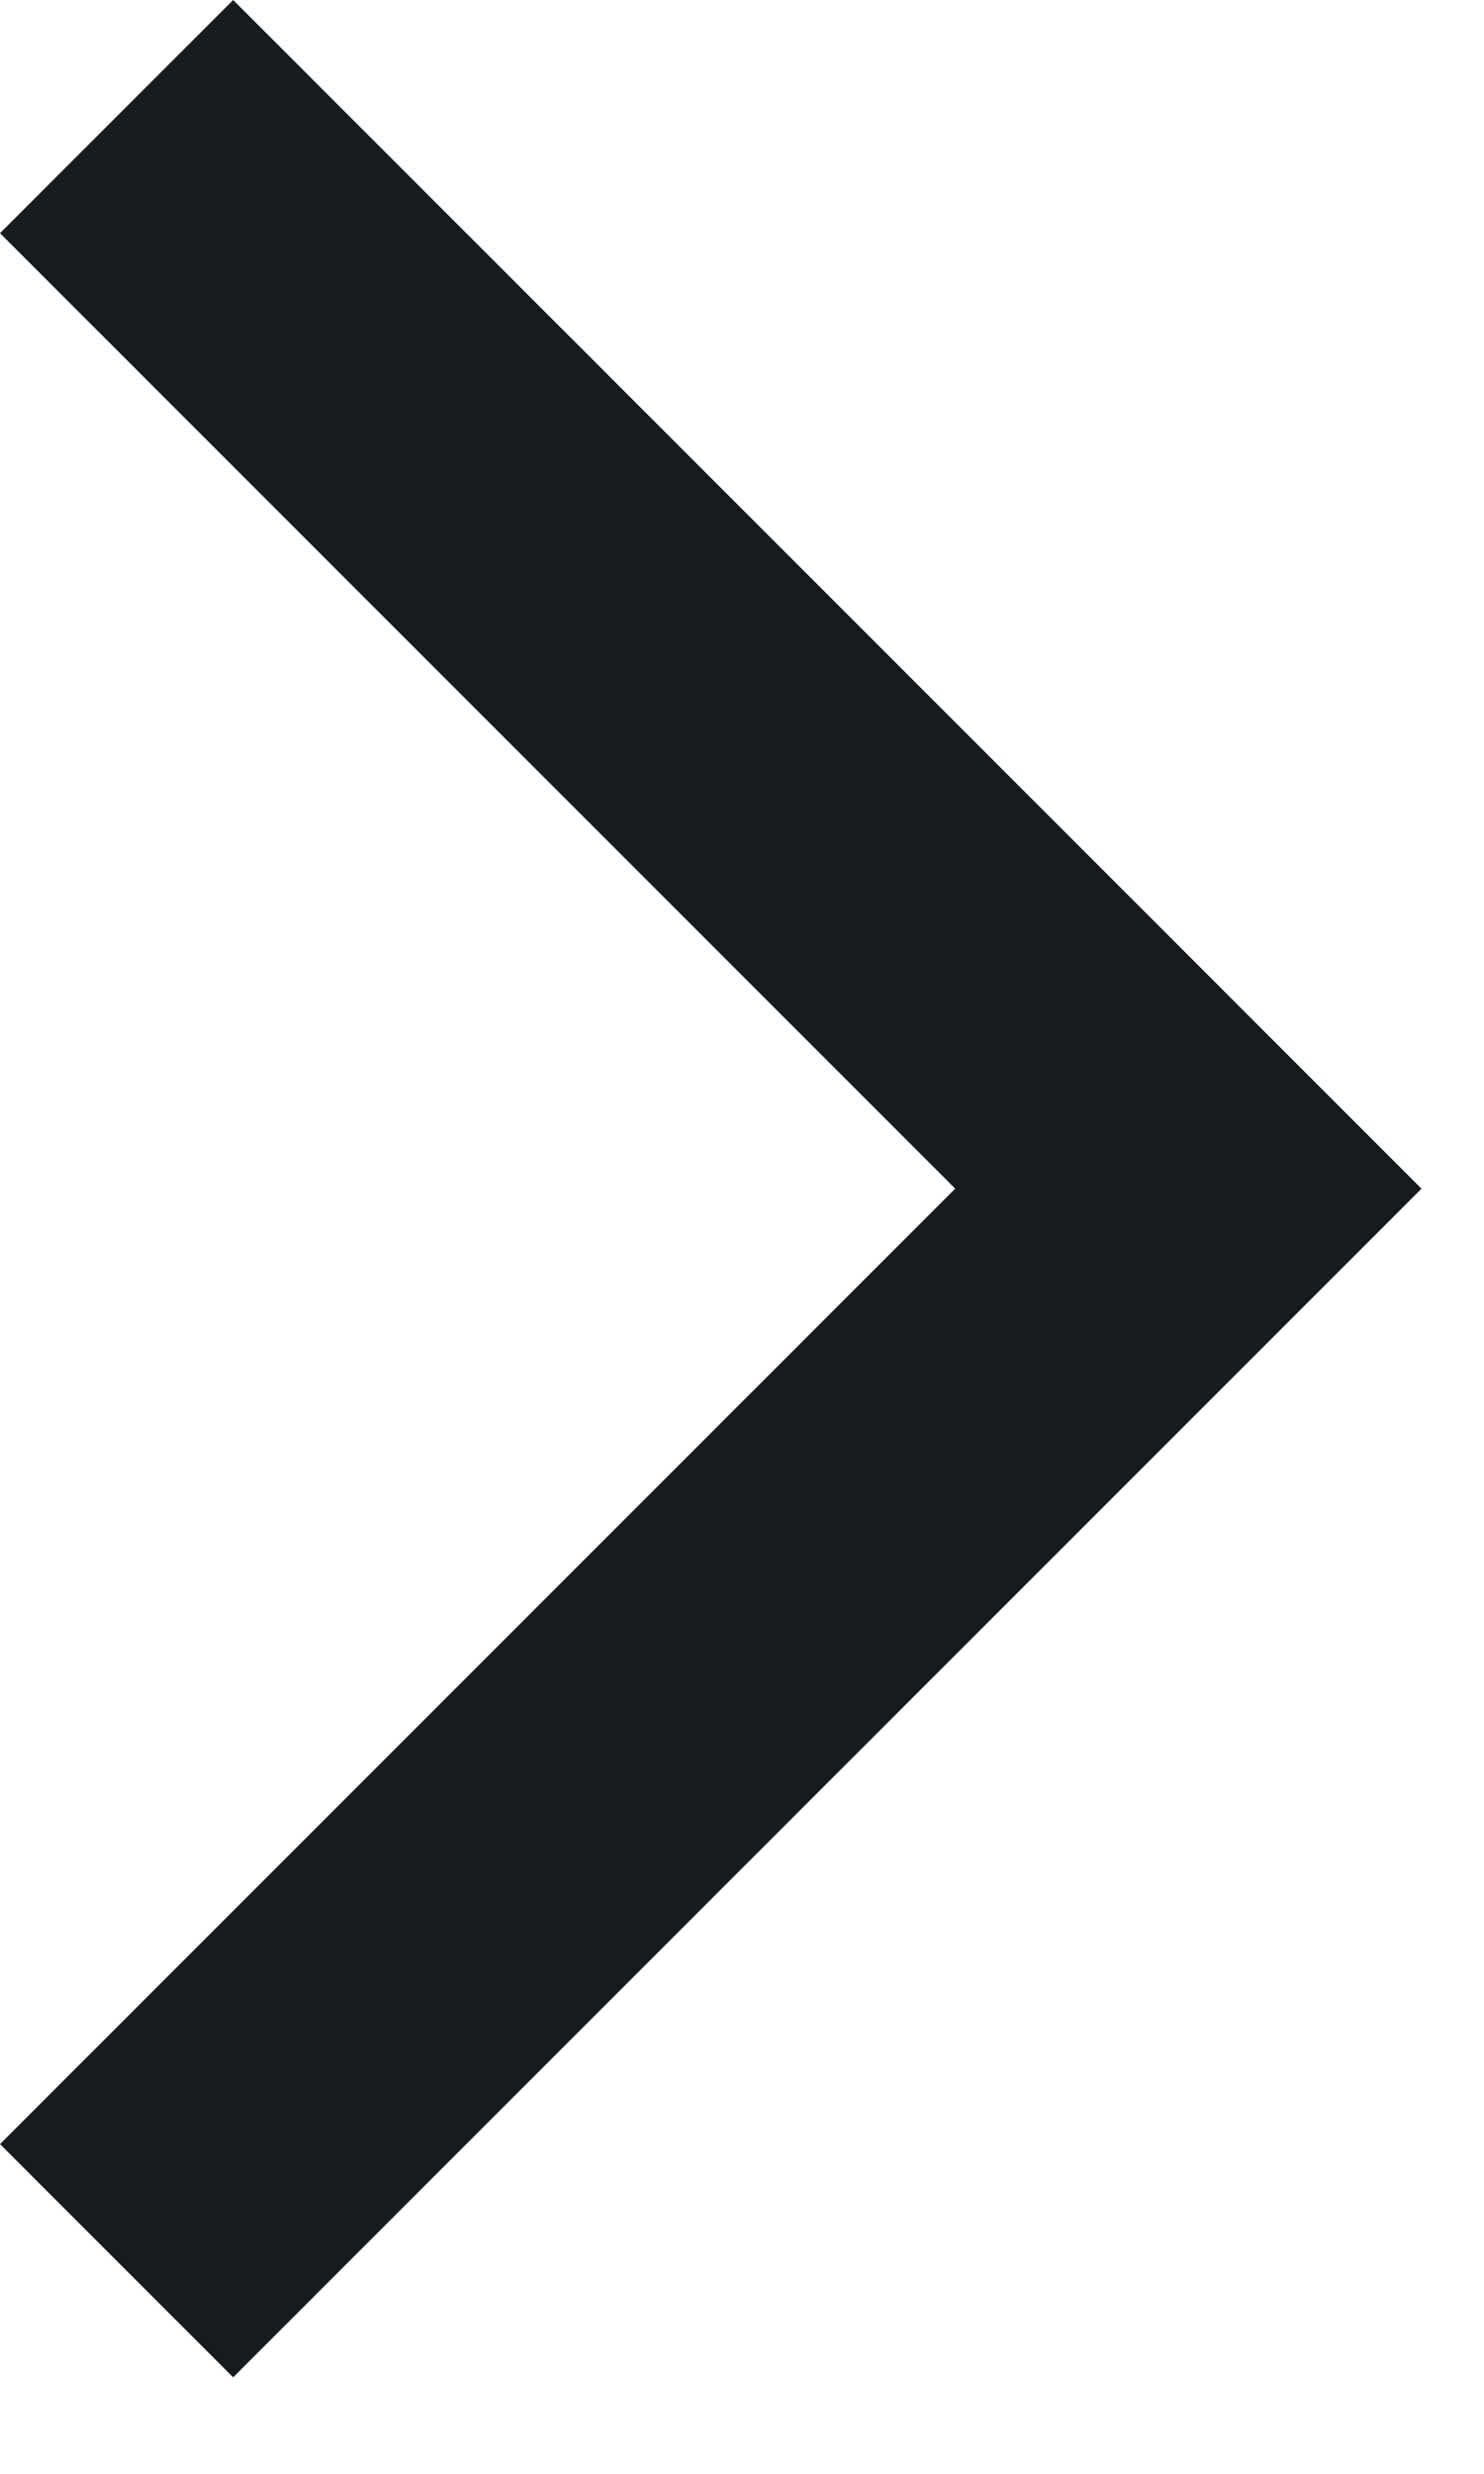
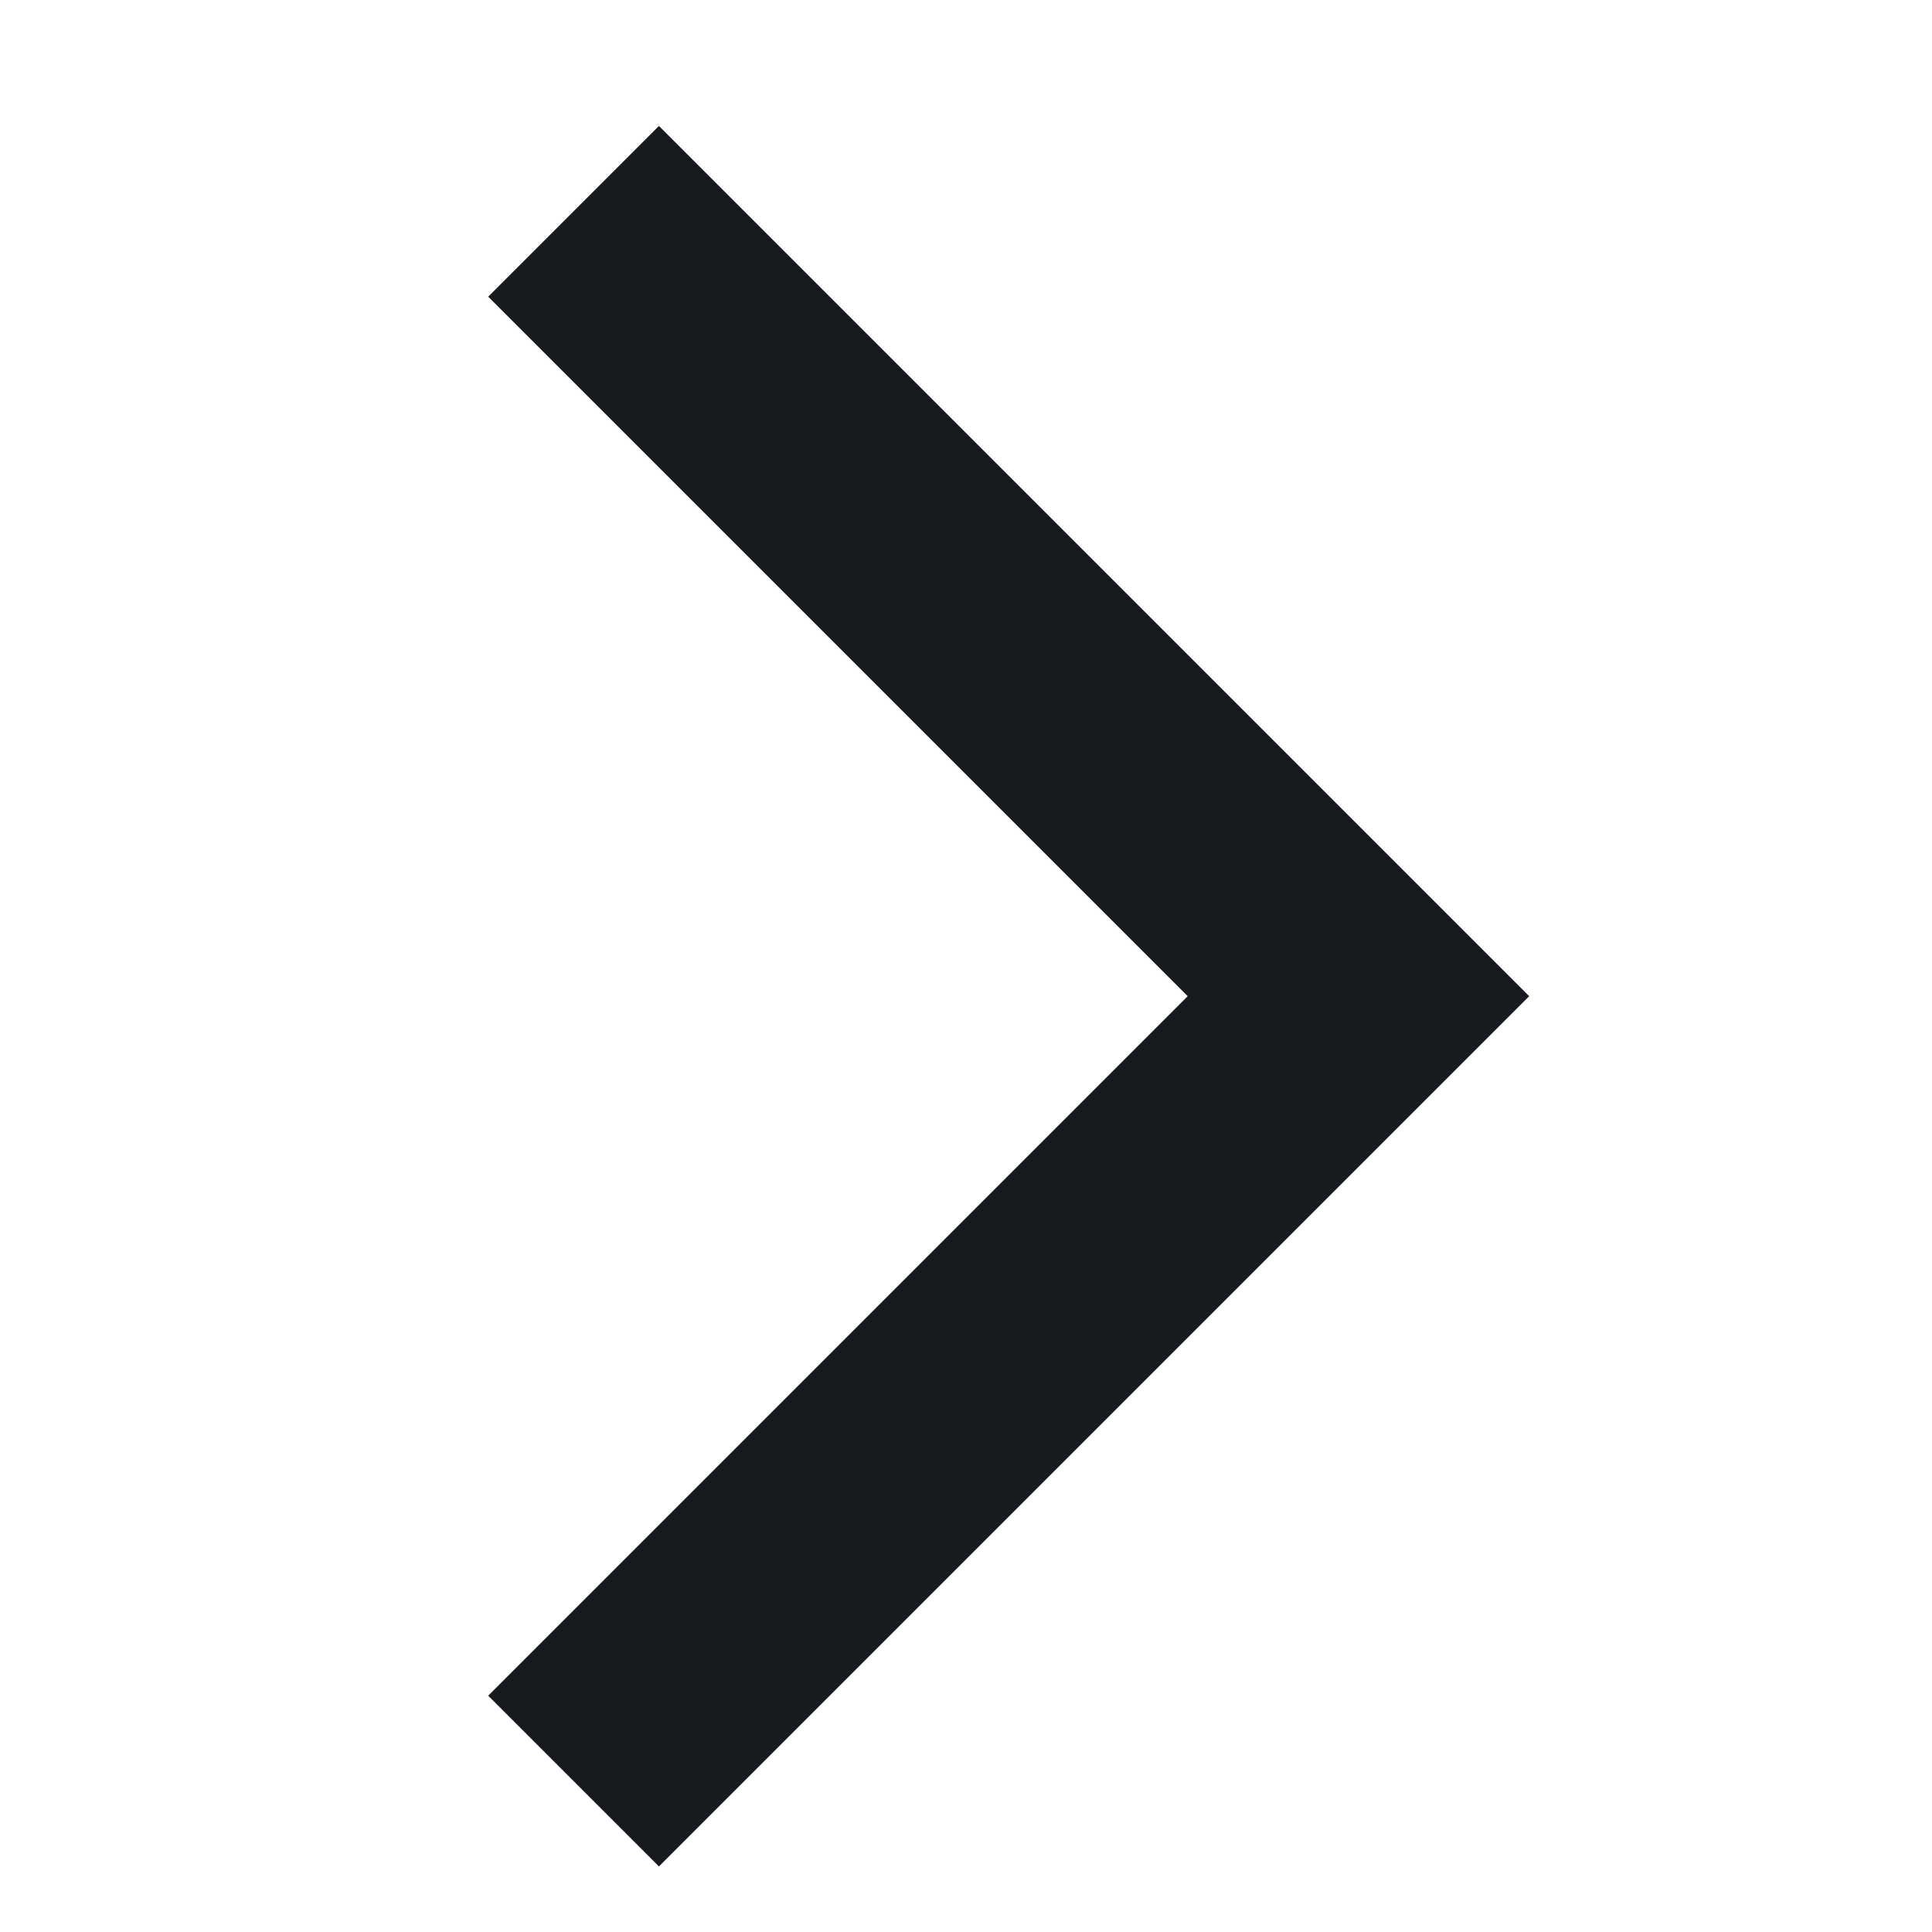
- <svg xmlns="http://www.w3.org/2000/svg" width="9" height="15" viewBox="0 0 9 15" fill="none">
-   <path fill-rule="evenodd" clip-rule="evenodd" d="M1.414 14.414L1.0677e-07 13L5.793 7.207L9.81473e-07 1.414L1.414 -0L8.621 7.207L1.414 14.414Z" fill="#171A1E" />
+ <svg xmlns="http://www.w3.org/2000/svg" width="16" height="16" viewBox="0 0 16 16" fill="none">
+   <path fill-rule="evenodd" clip-rule="evenodd" d="M5.457 15.457L4.043 14.043L9.836 8.25L4.043 2.457L5.457 1.043L12.664 8.25L5.457 15.457Z" fill="#171A1E" />
</svg>
